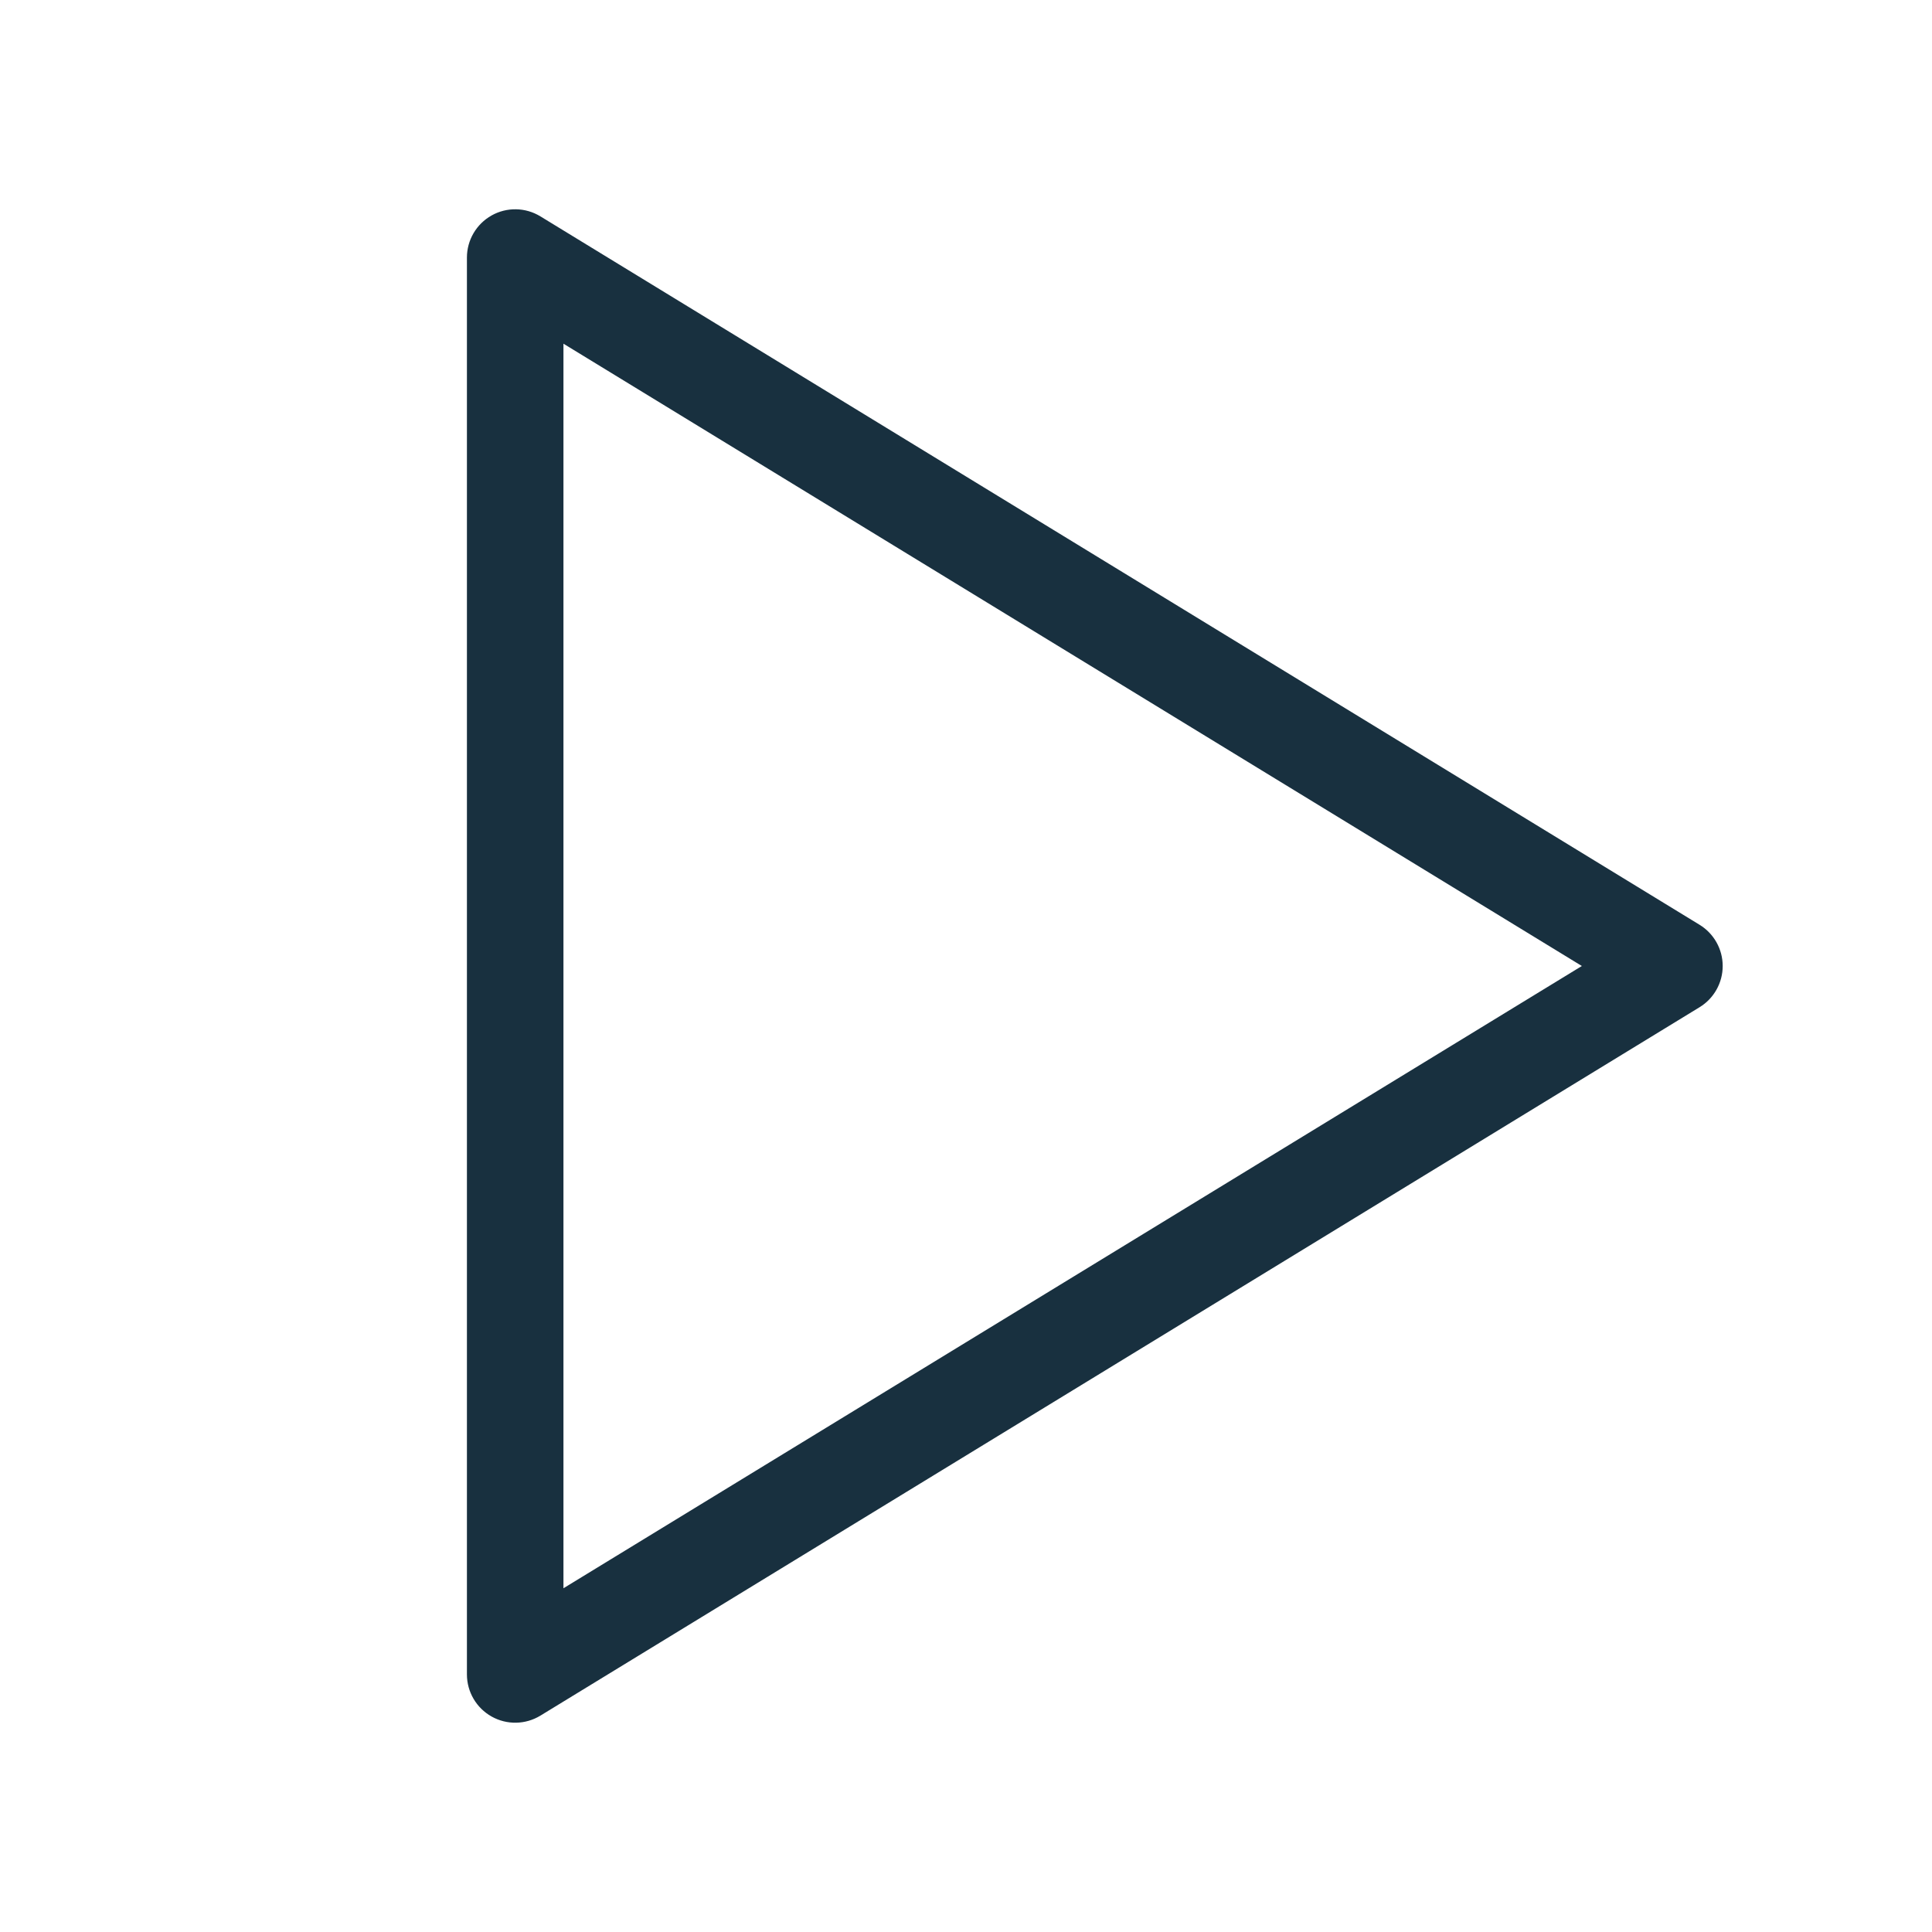
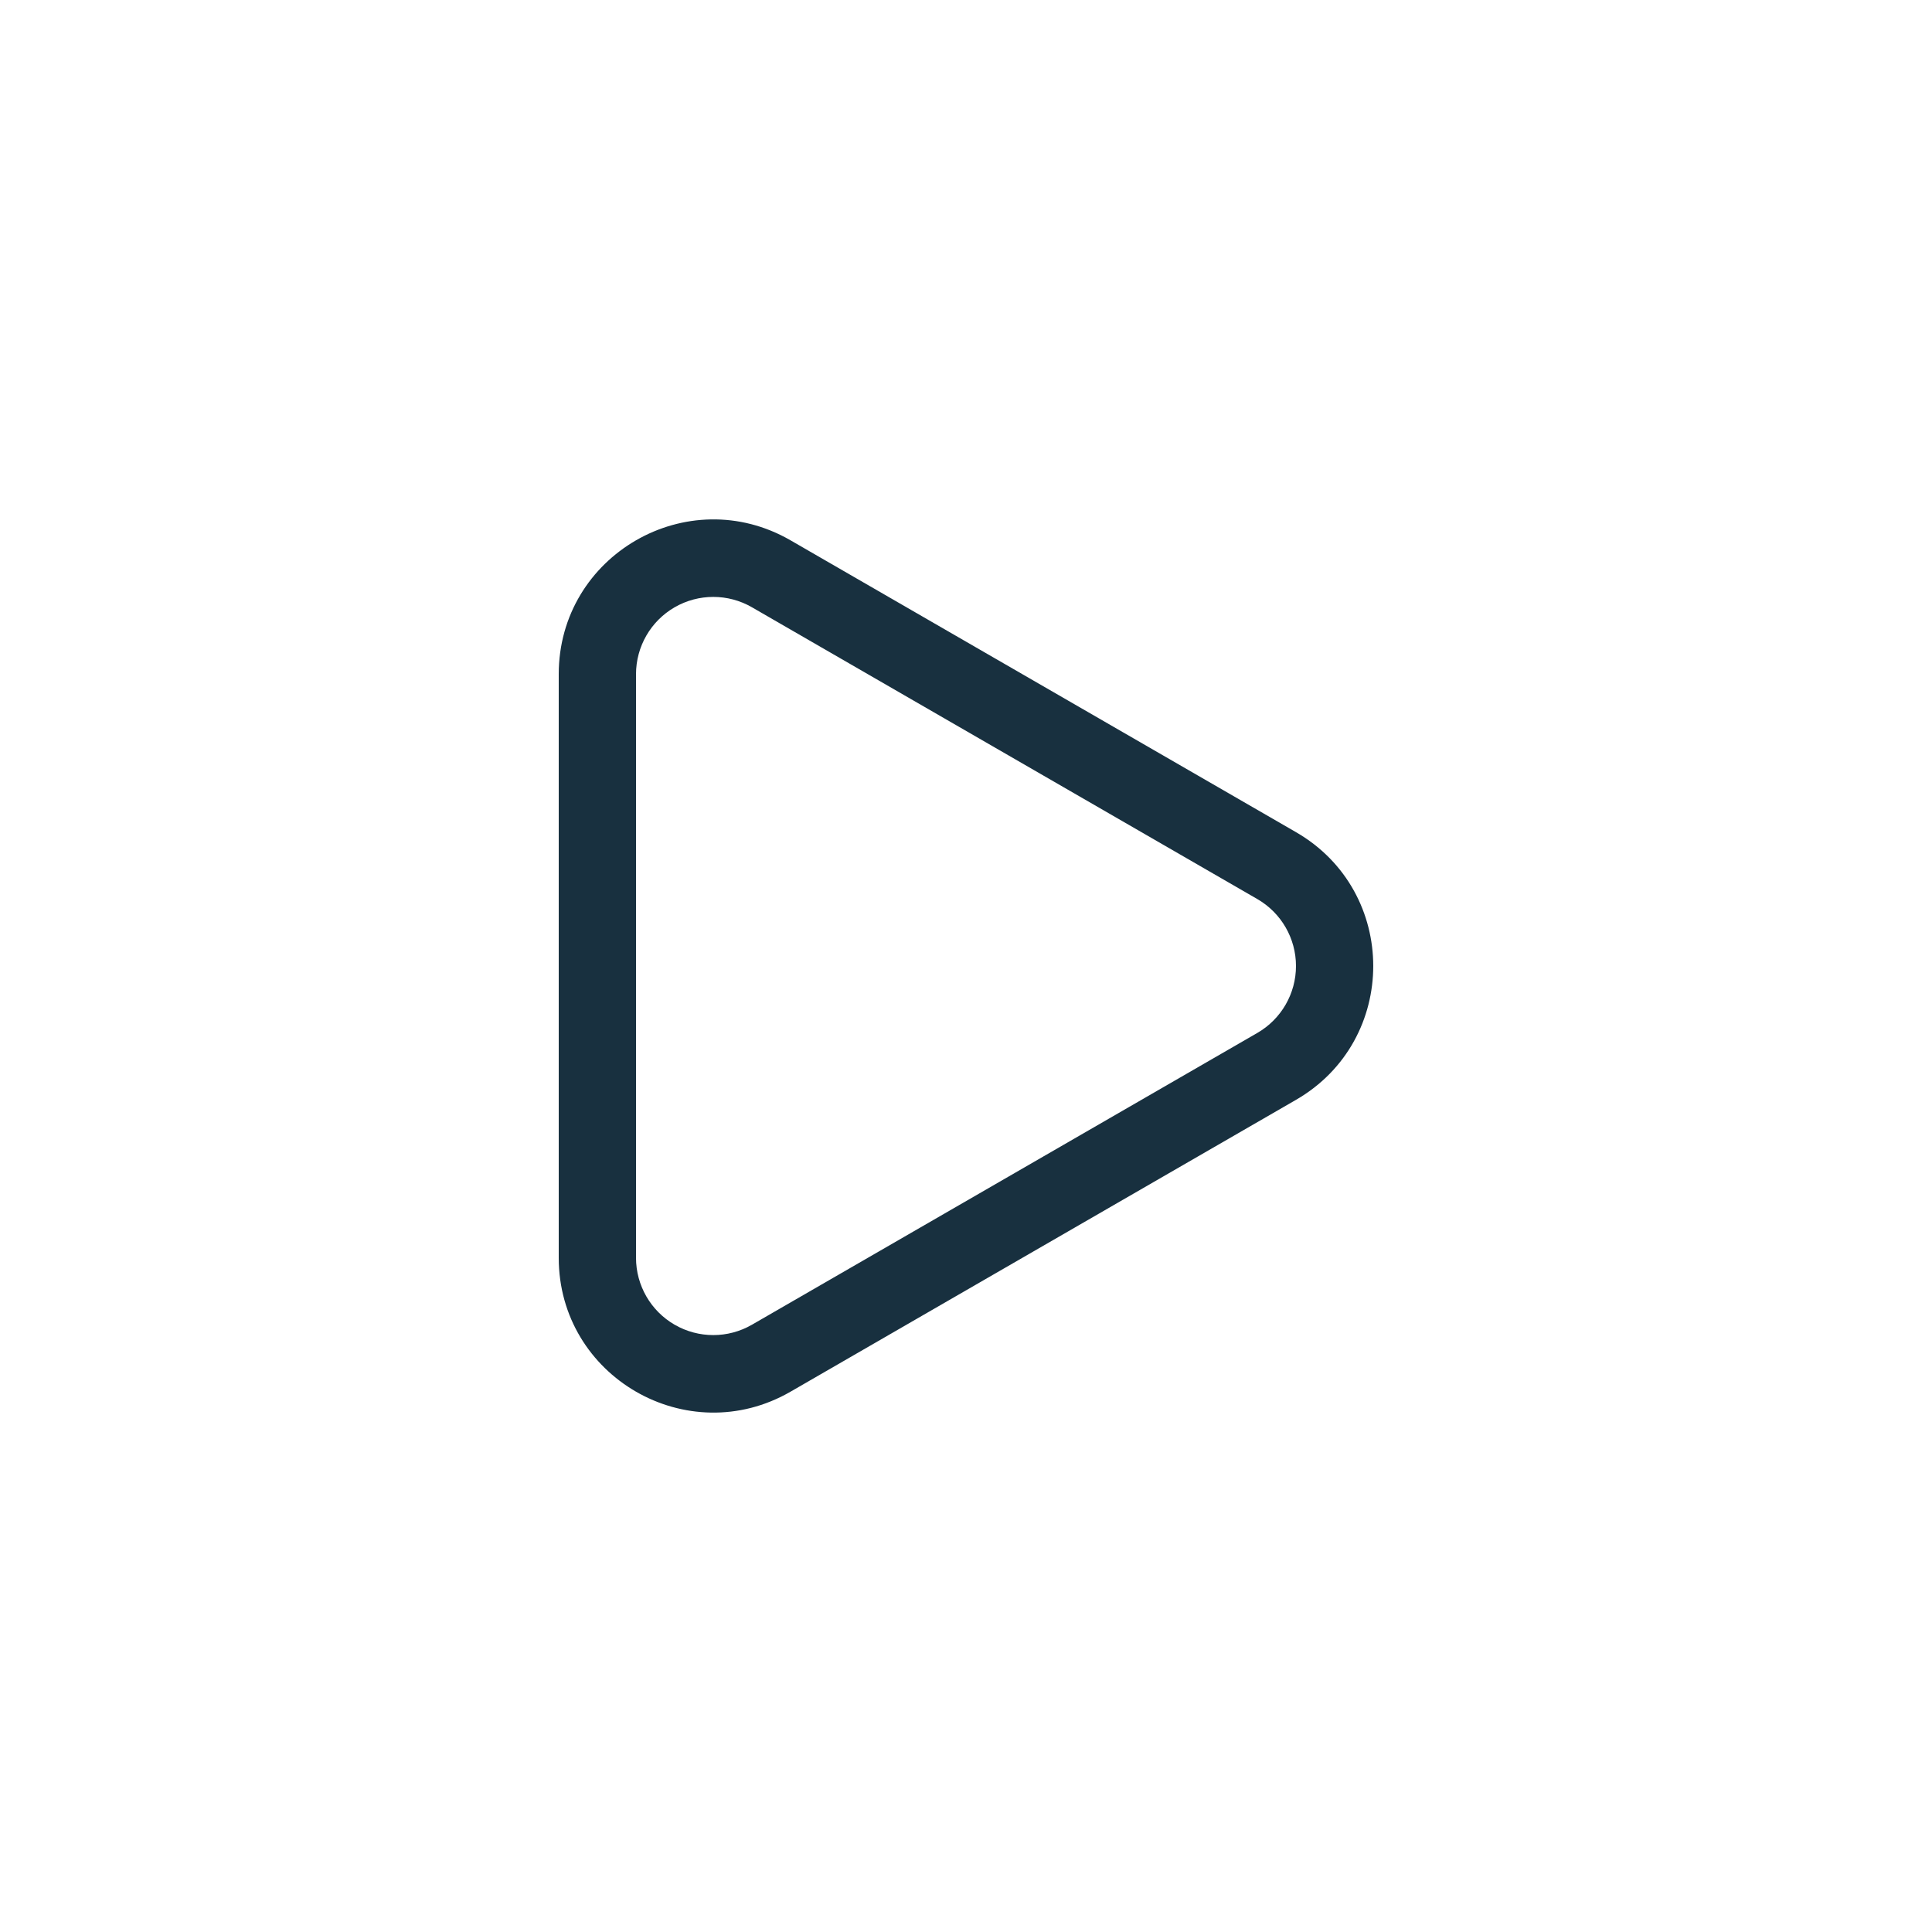
<svg width="25" height="25" viewBox="0 0 25 25" fill="none">
  <g id="play">
-     <path id="iconDefault" fill-rule="evenodd" clip-rule="evenodd" d="M6.361 2.788a.625.625 0 0 1 .632.012l15 9.167a.625.625 0 0 1 0 1.066l-15 9.167a.625.625 0 0 1-.951-.533V3.333c0-.226.122-.434.319-.545Zm.93 1.66v16.104L20.469 12.5 7.292 4.448Z" fill="#18303F" />
+     <path id="iconDefault" fill-rule="evenodd" clip-rule="evenodd" d="M9.73 7.858a1 1 0 0 0-1.5.866v7.552a1 1 0 0 0 1.5.866l6.54-3.776a1 1 0 0 0 0-1.732L9.73 7.858Zm-2.5.866c0-1.54 1.667-2.502 3-1.732l6.54 3.776c1.333.77 1.333 2.694 0 3.464l-6.54 3.776c-1.333.77-3-.192-3-1.732V8.724Z" fill="#18303F" />
  </g>
</svg>
